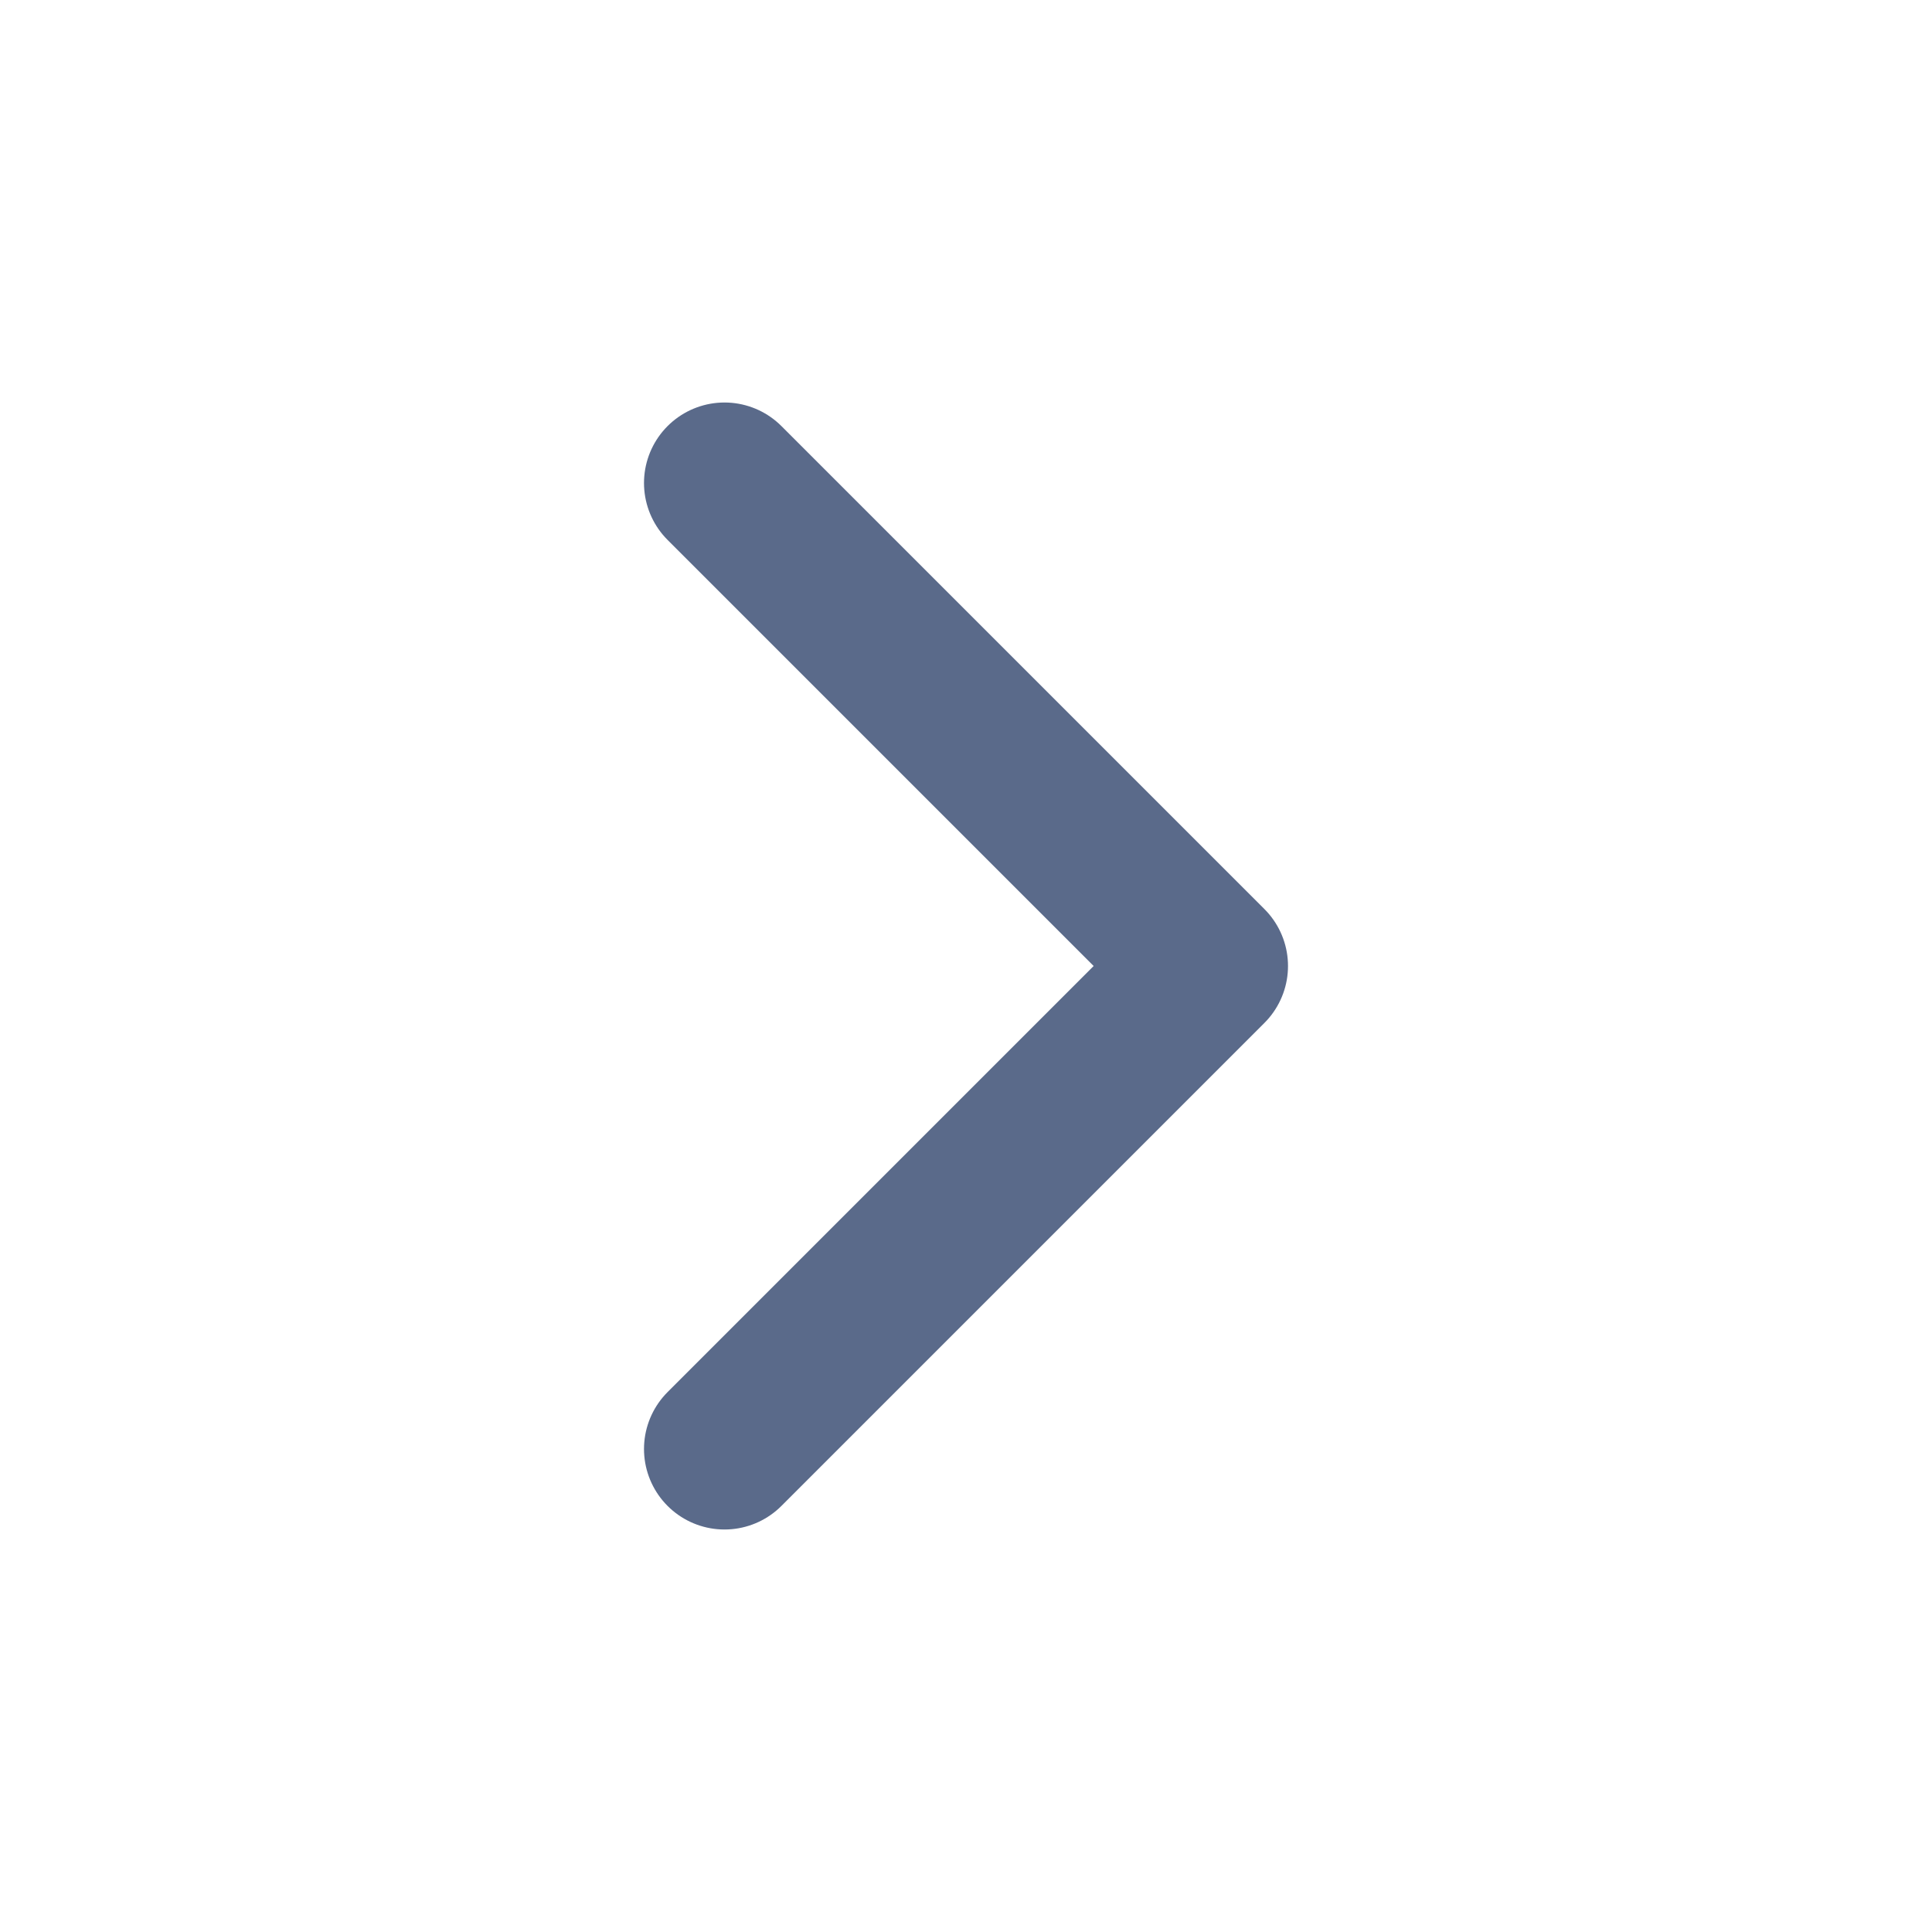
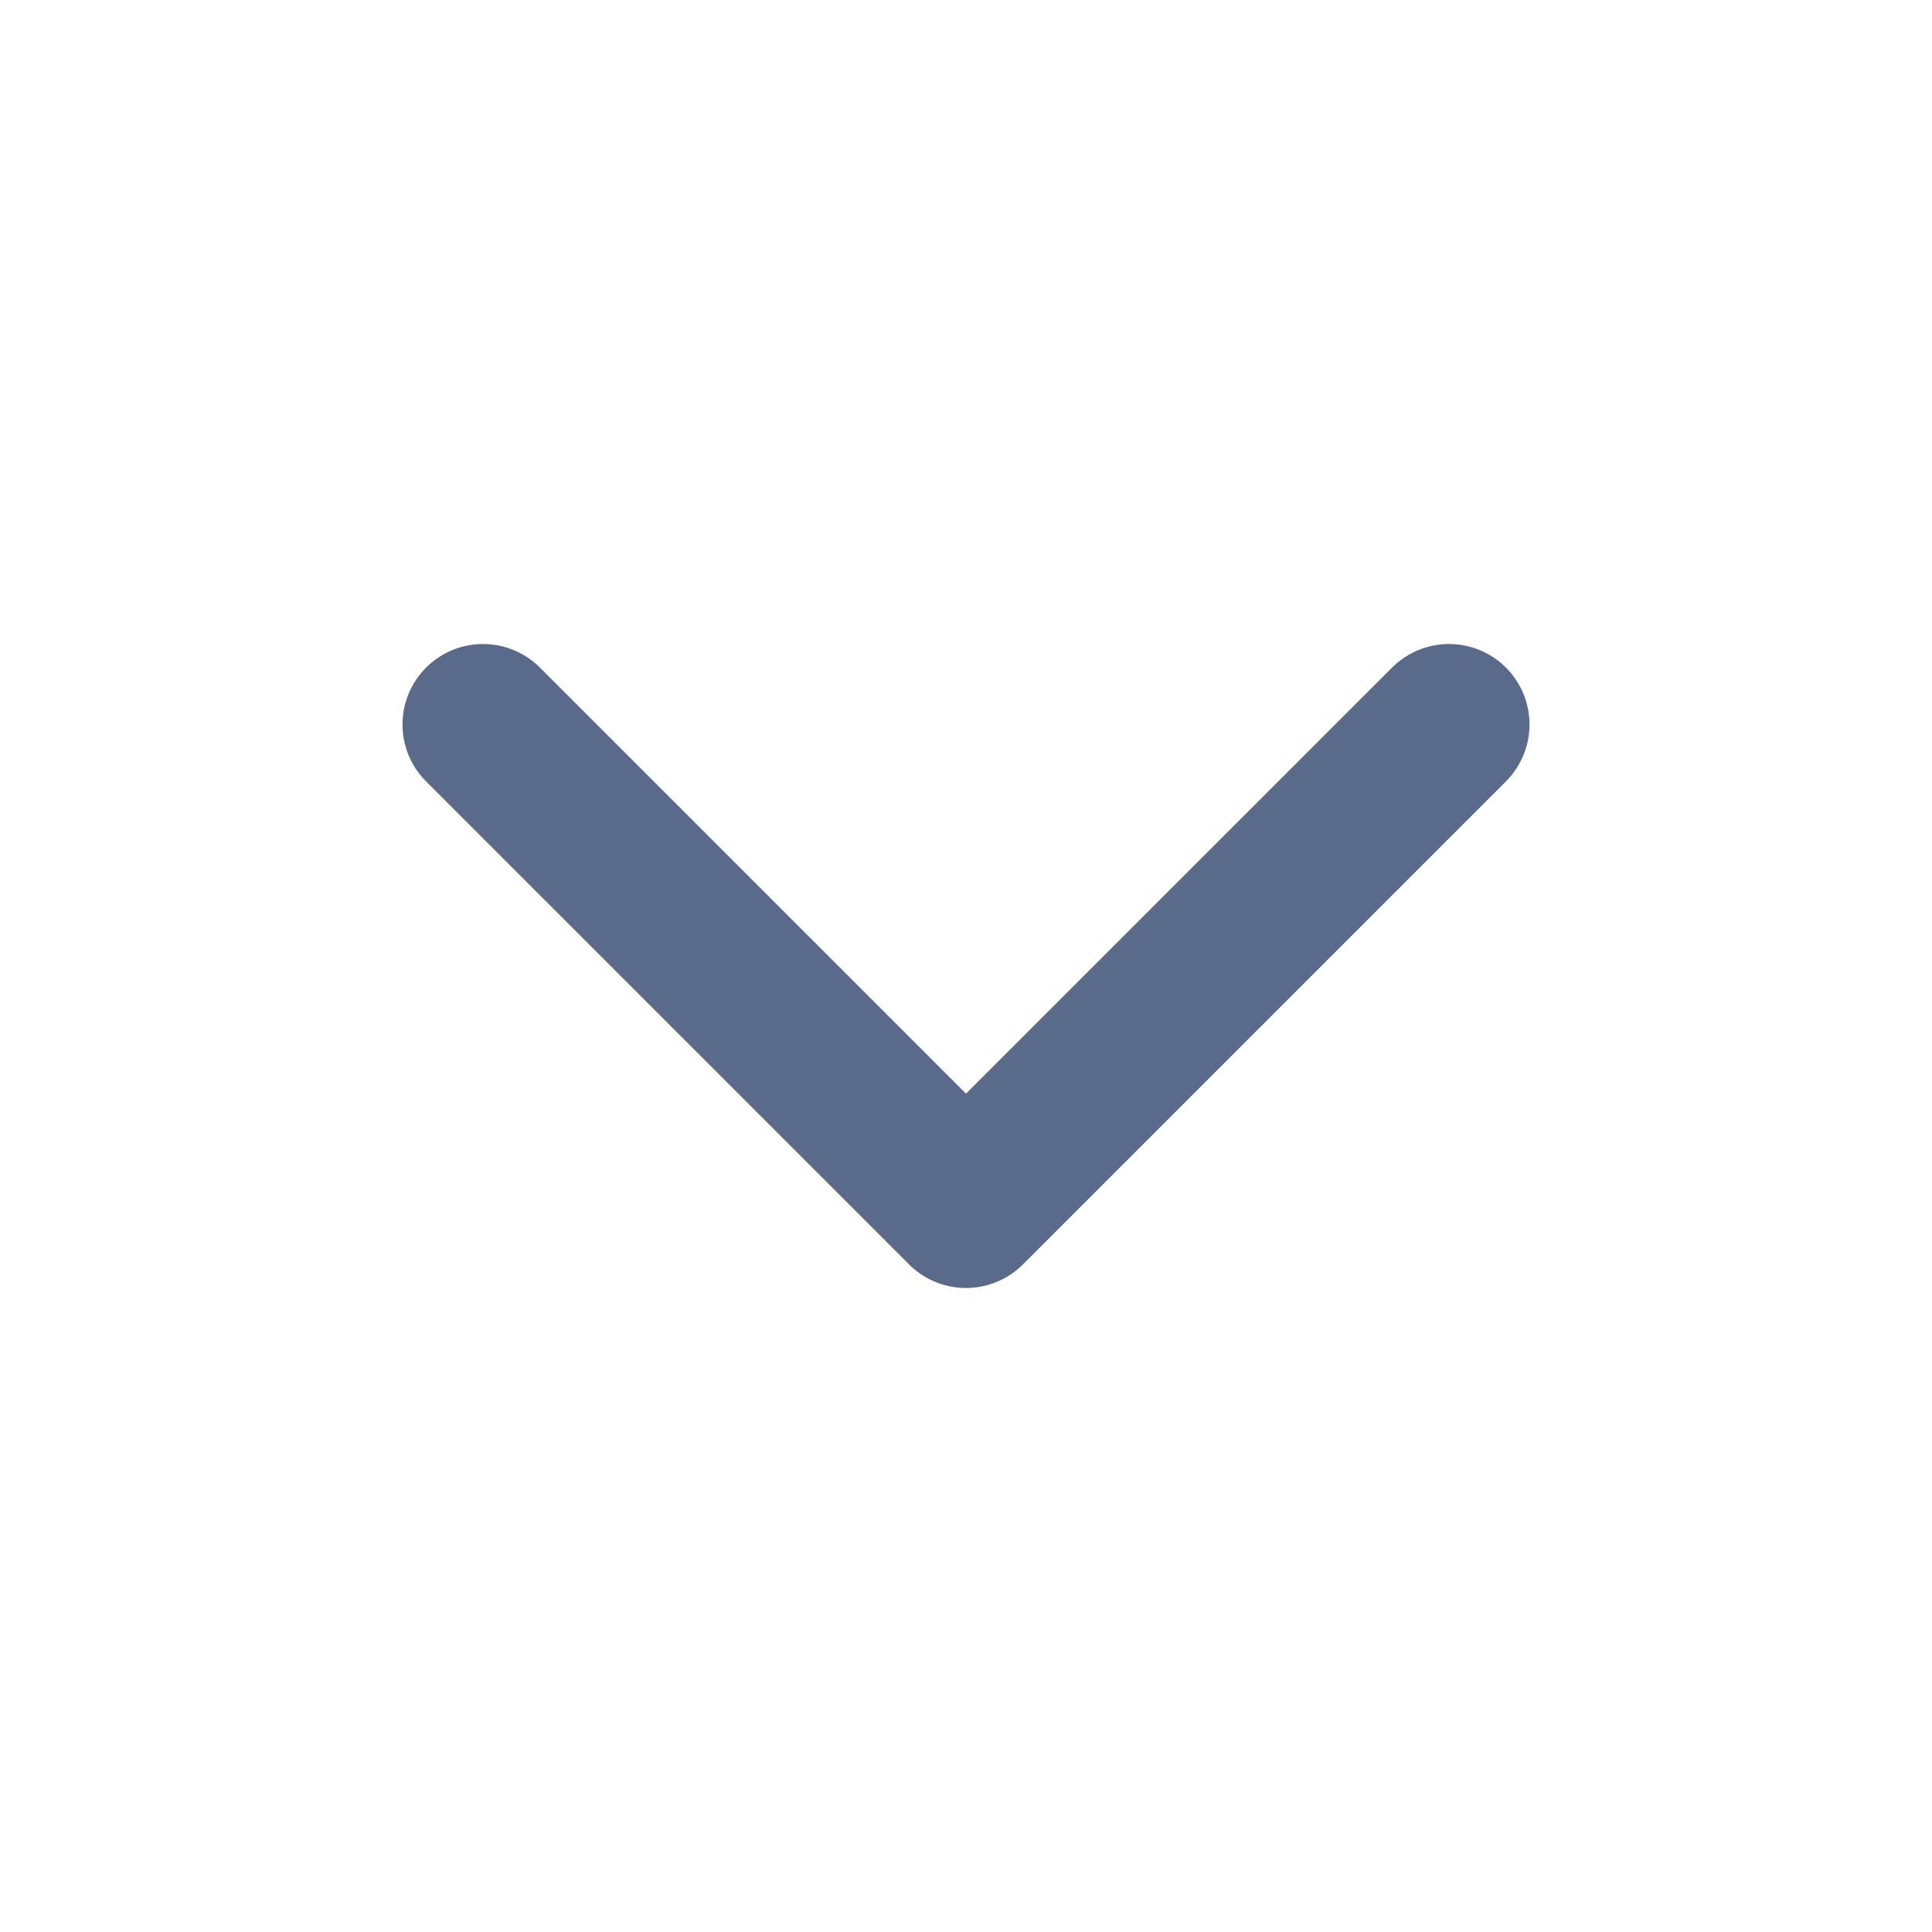
<svg xmlns="http://www.w3.org/2000/svg" width="24" height="24" viewBox="0 0 24 24">
-   <polyline points="9 6 15 12 9 18" fill="none" stroke="#5a6a8a" stroke-width="2" stroke-linecap="round" stroke-linejoin="round" />
+   <polyline points="6 9 12 15 18 9" fill="none" stroke="#5a6a8a" stroke-width="2" stroke-linecap="round" stroke-linejoin="round" />
</svg>
